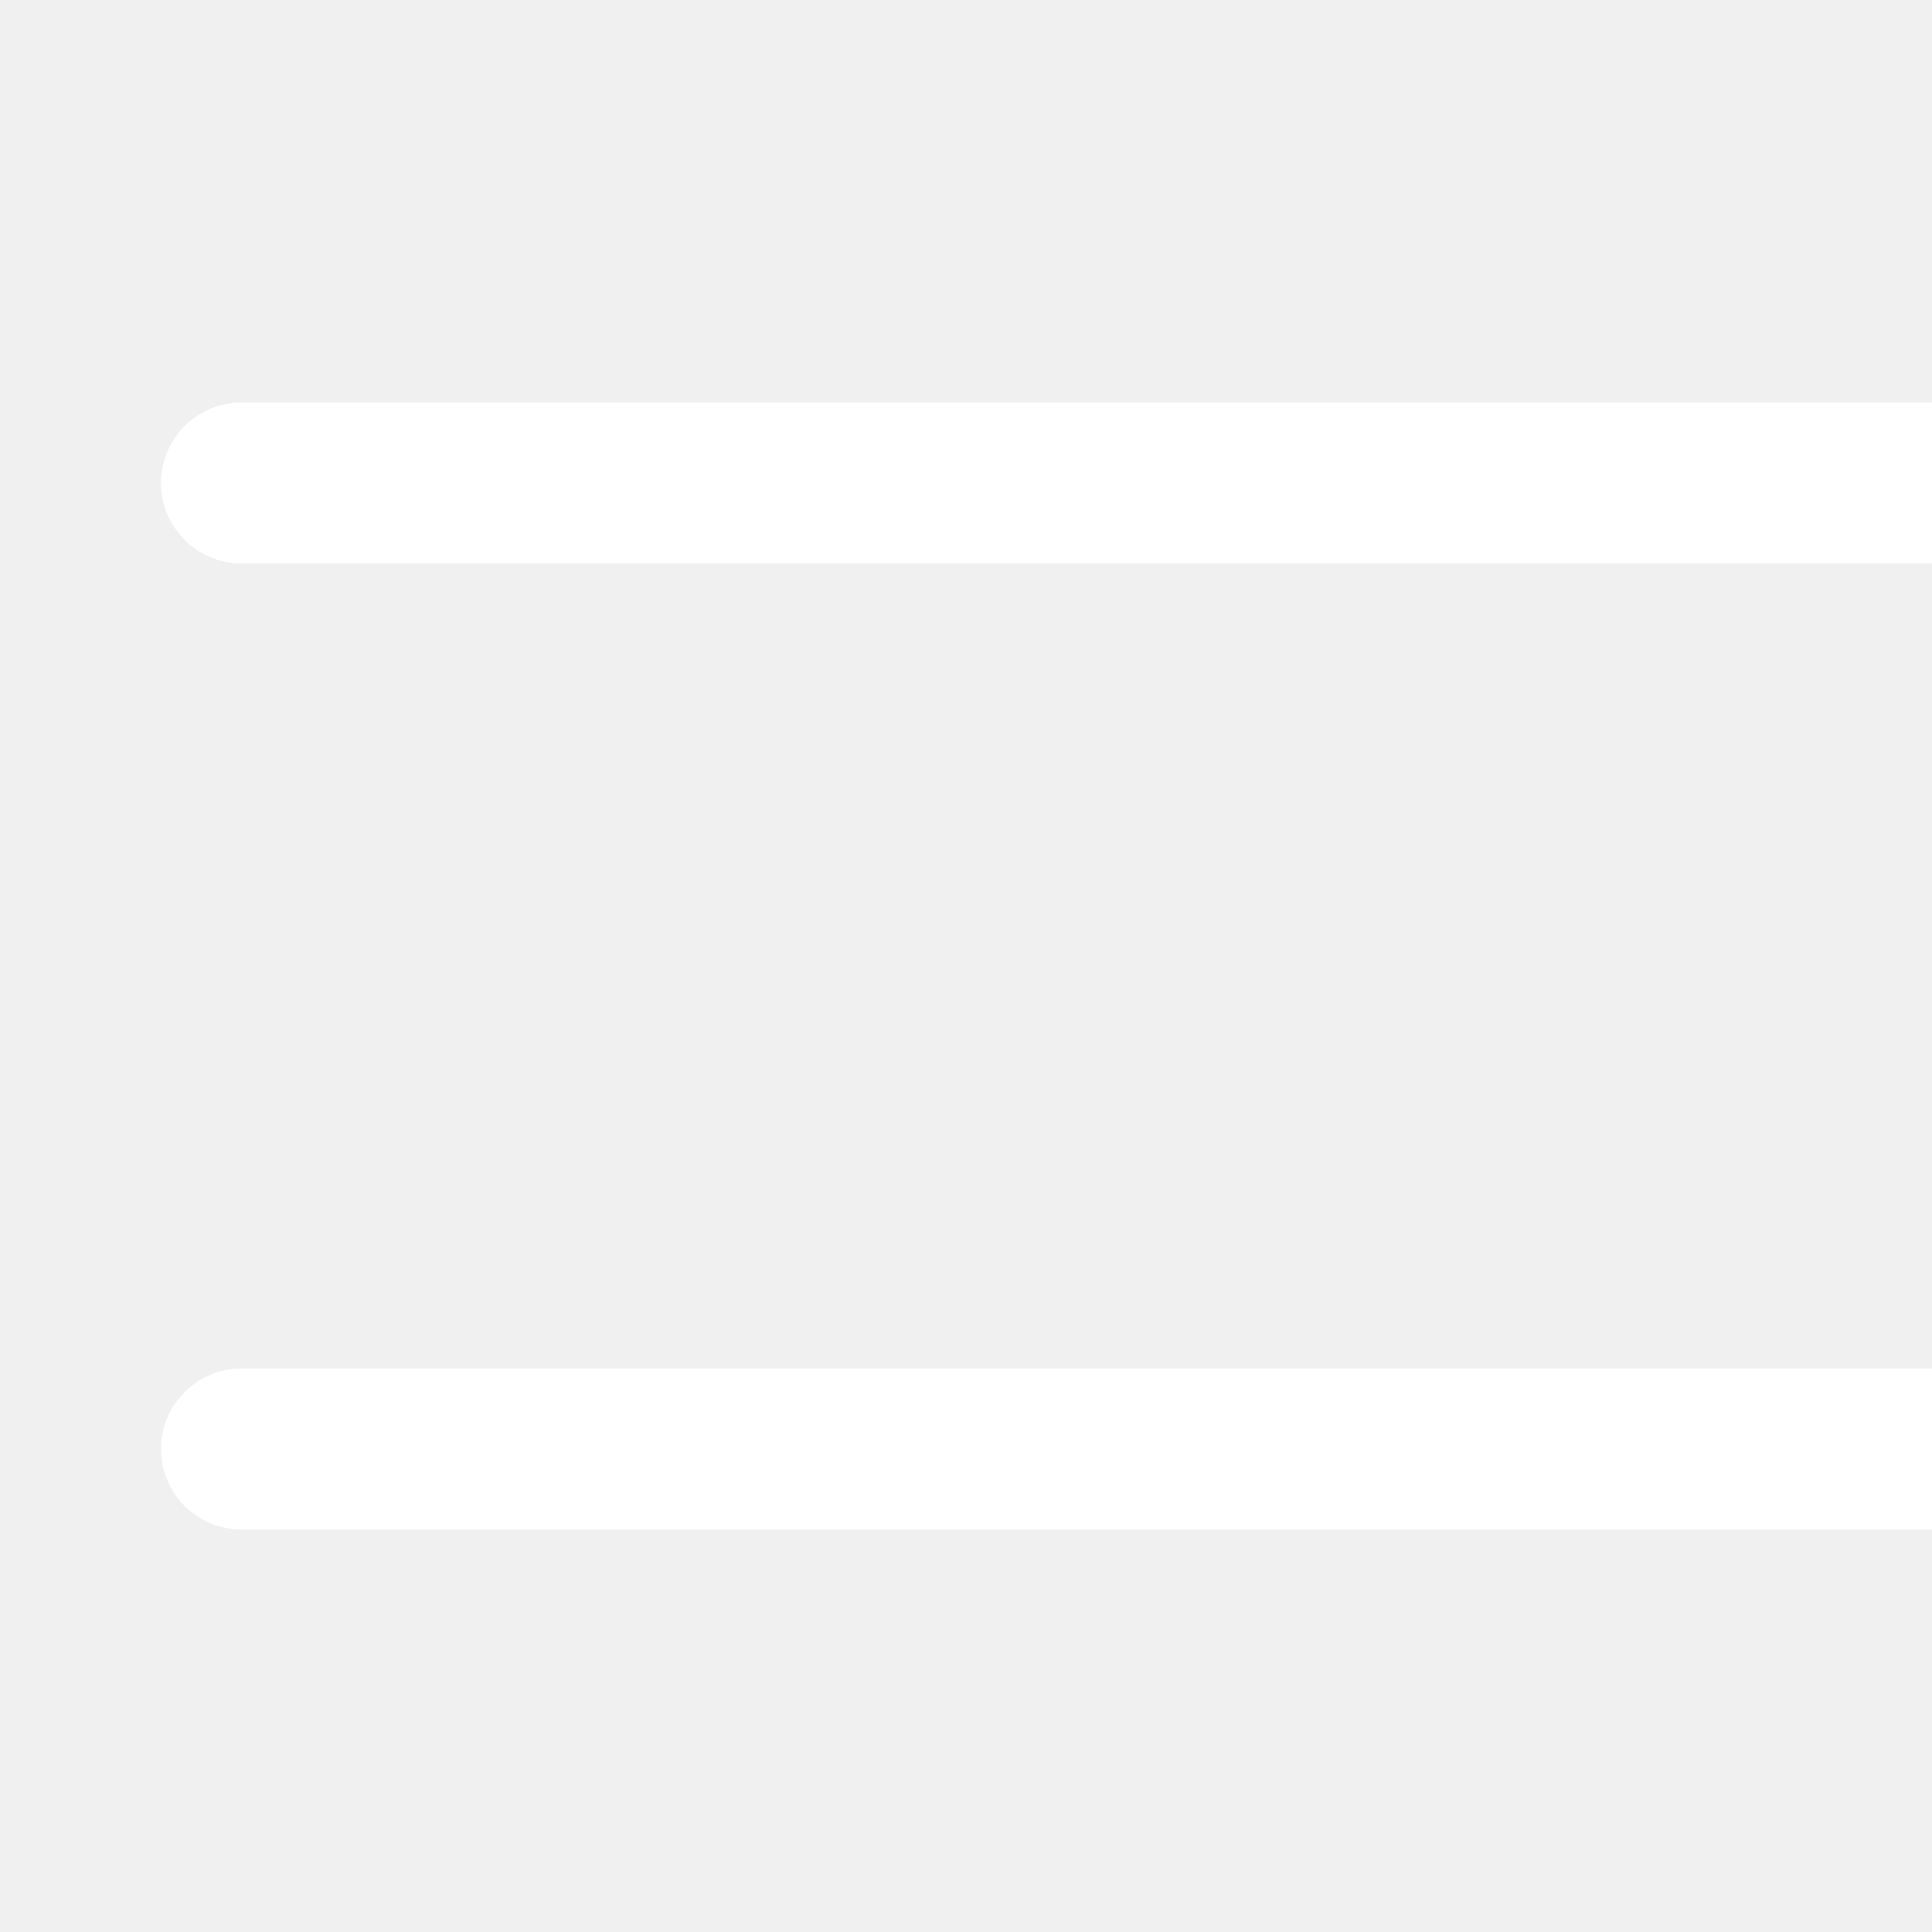
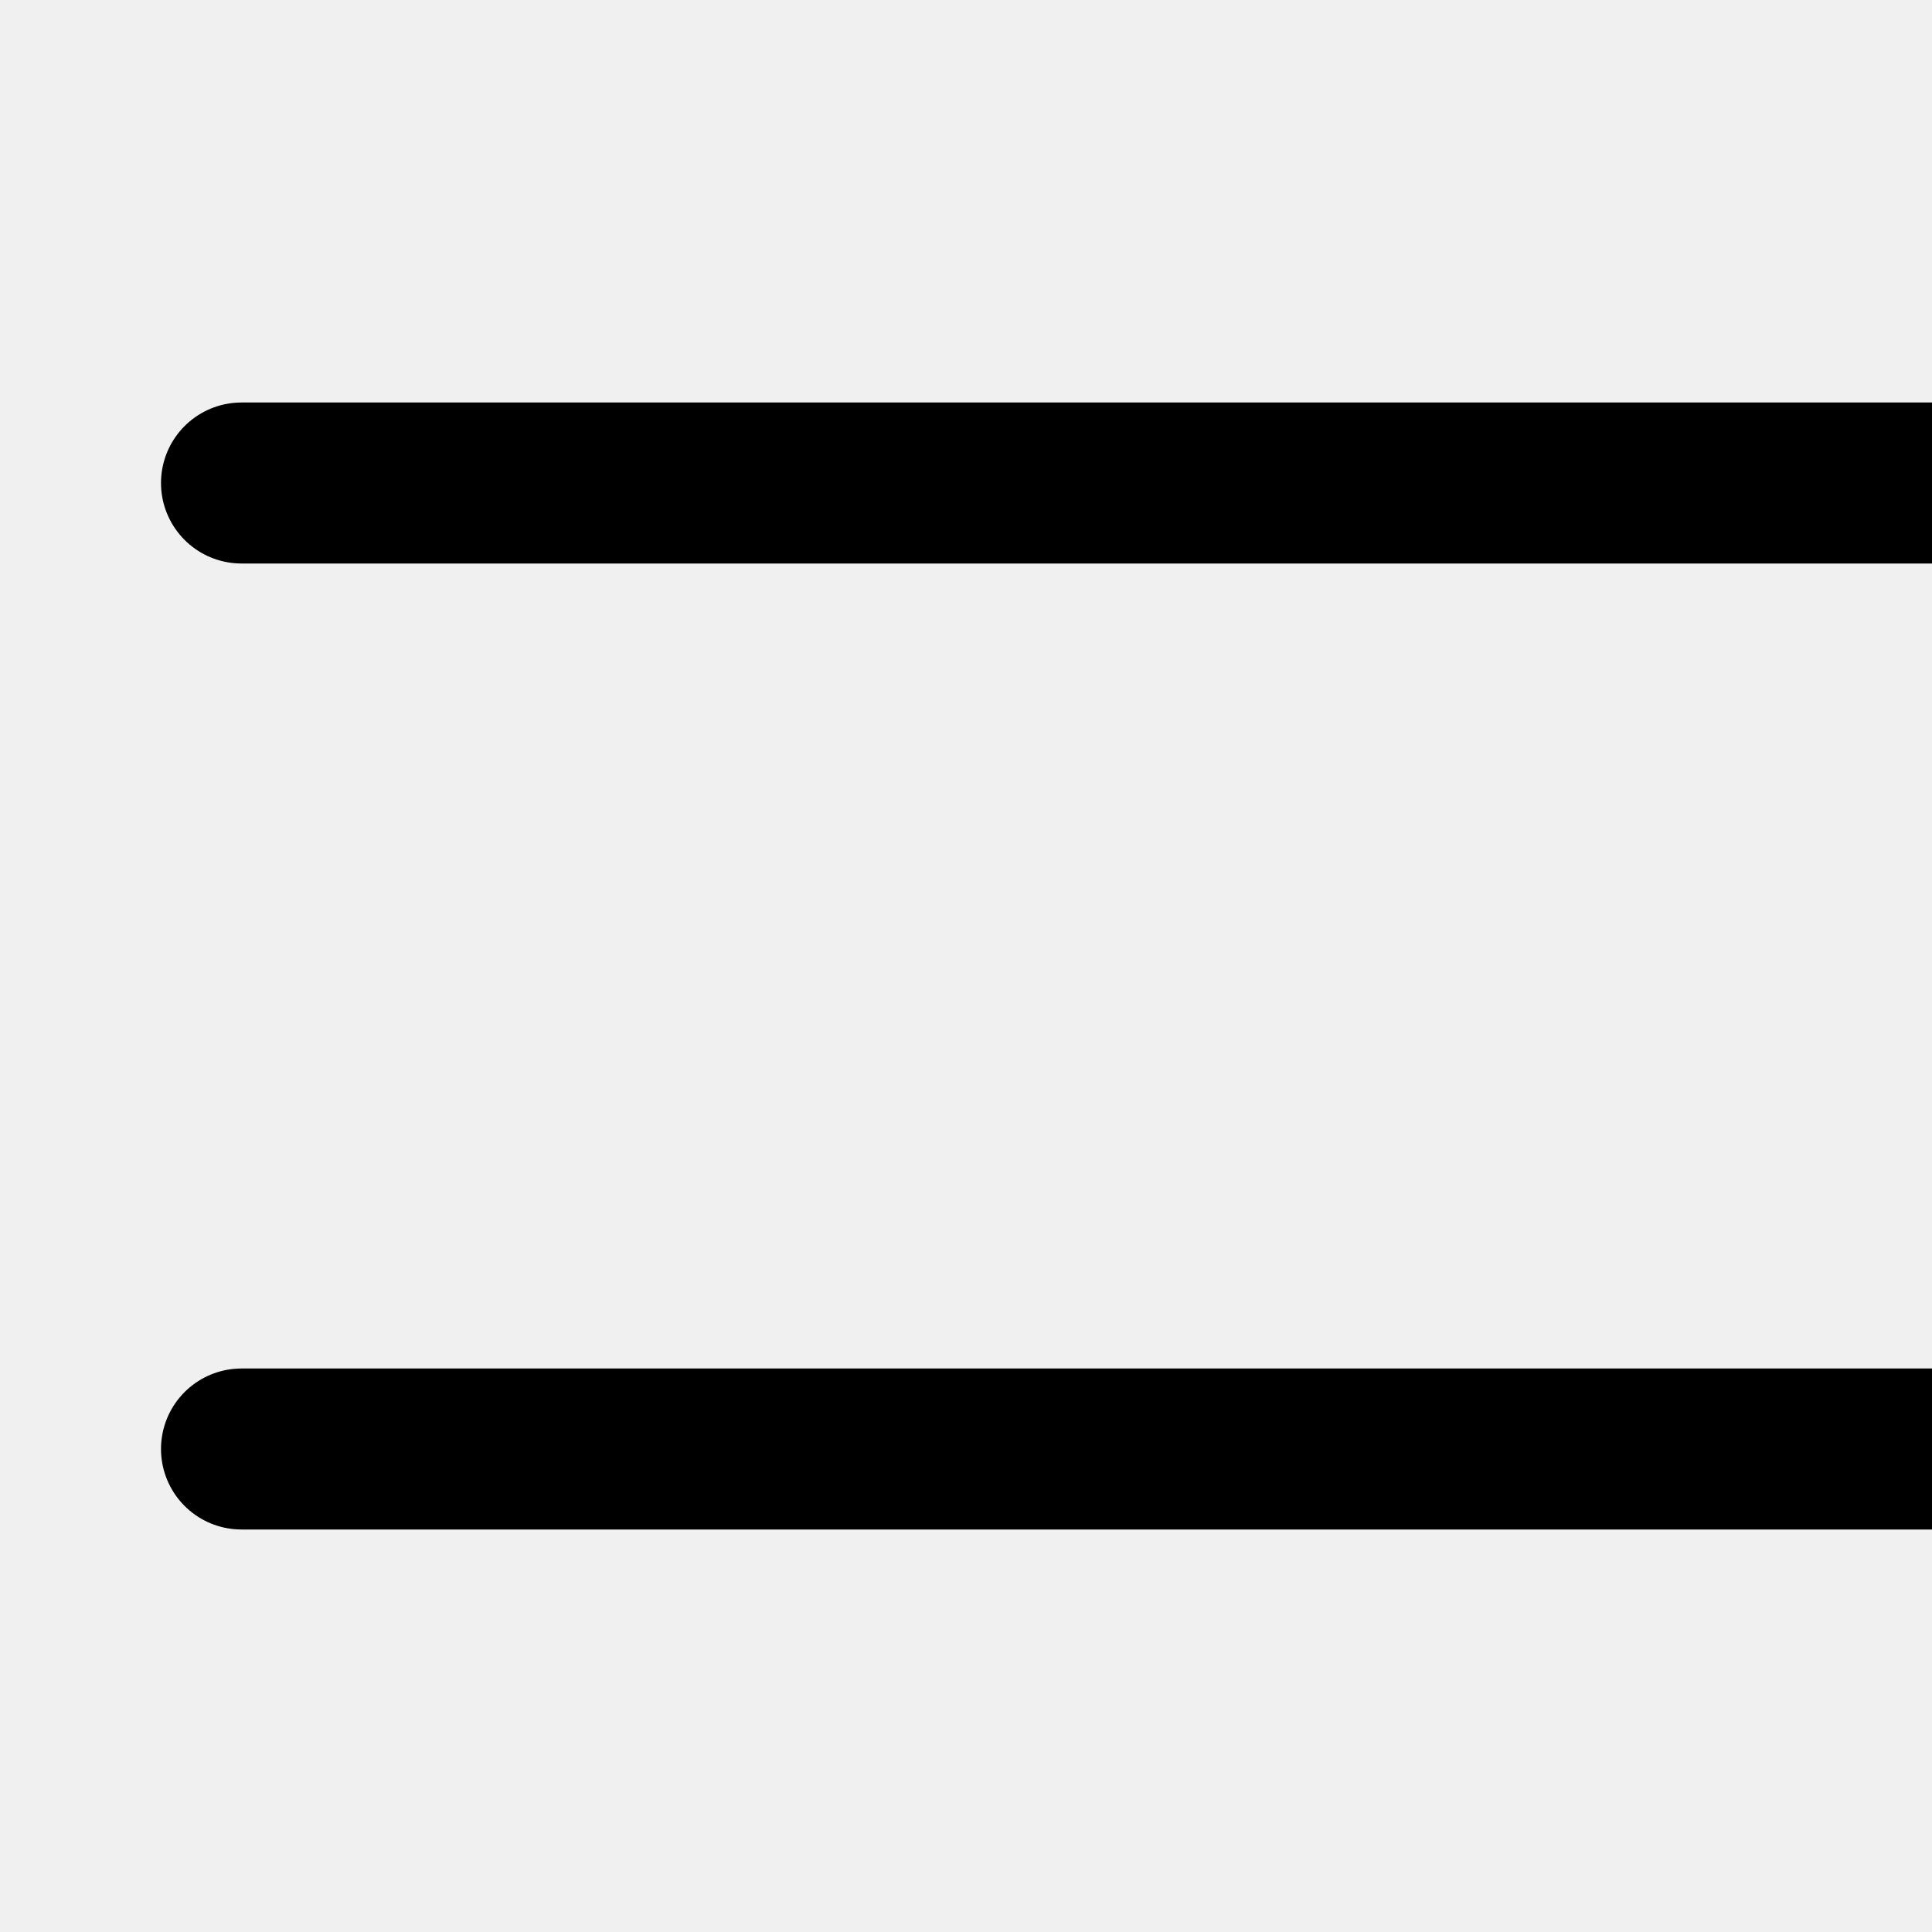
- <svg xmlns="http://www.w3.org/2000/svg" width="24" height="24" viewBox="0 0 24 24" fill="none" stroke="#fff" stroke-width="2" stroke-linecap="round" stroke-linejoin="round" class="feather feather-menu">
+ <svg xmlns="http://www.w3.org/2000/svg" width="24" height="24" viewBox="0 0 24 24" fill="none" stroke="#000" stroke-width="2" stroke-linecap="round" stroke-linejoin="round" class="feather feather-menu">
  <line x1="3" y1="6" x2="24" y2="6" />
  <line x1="3" y1="18" x2="24" y2="18" />
</svg>
